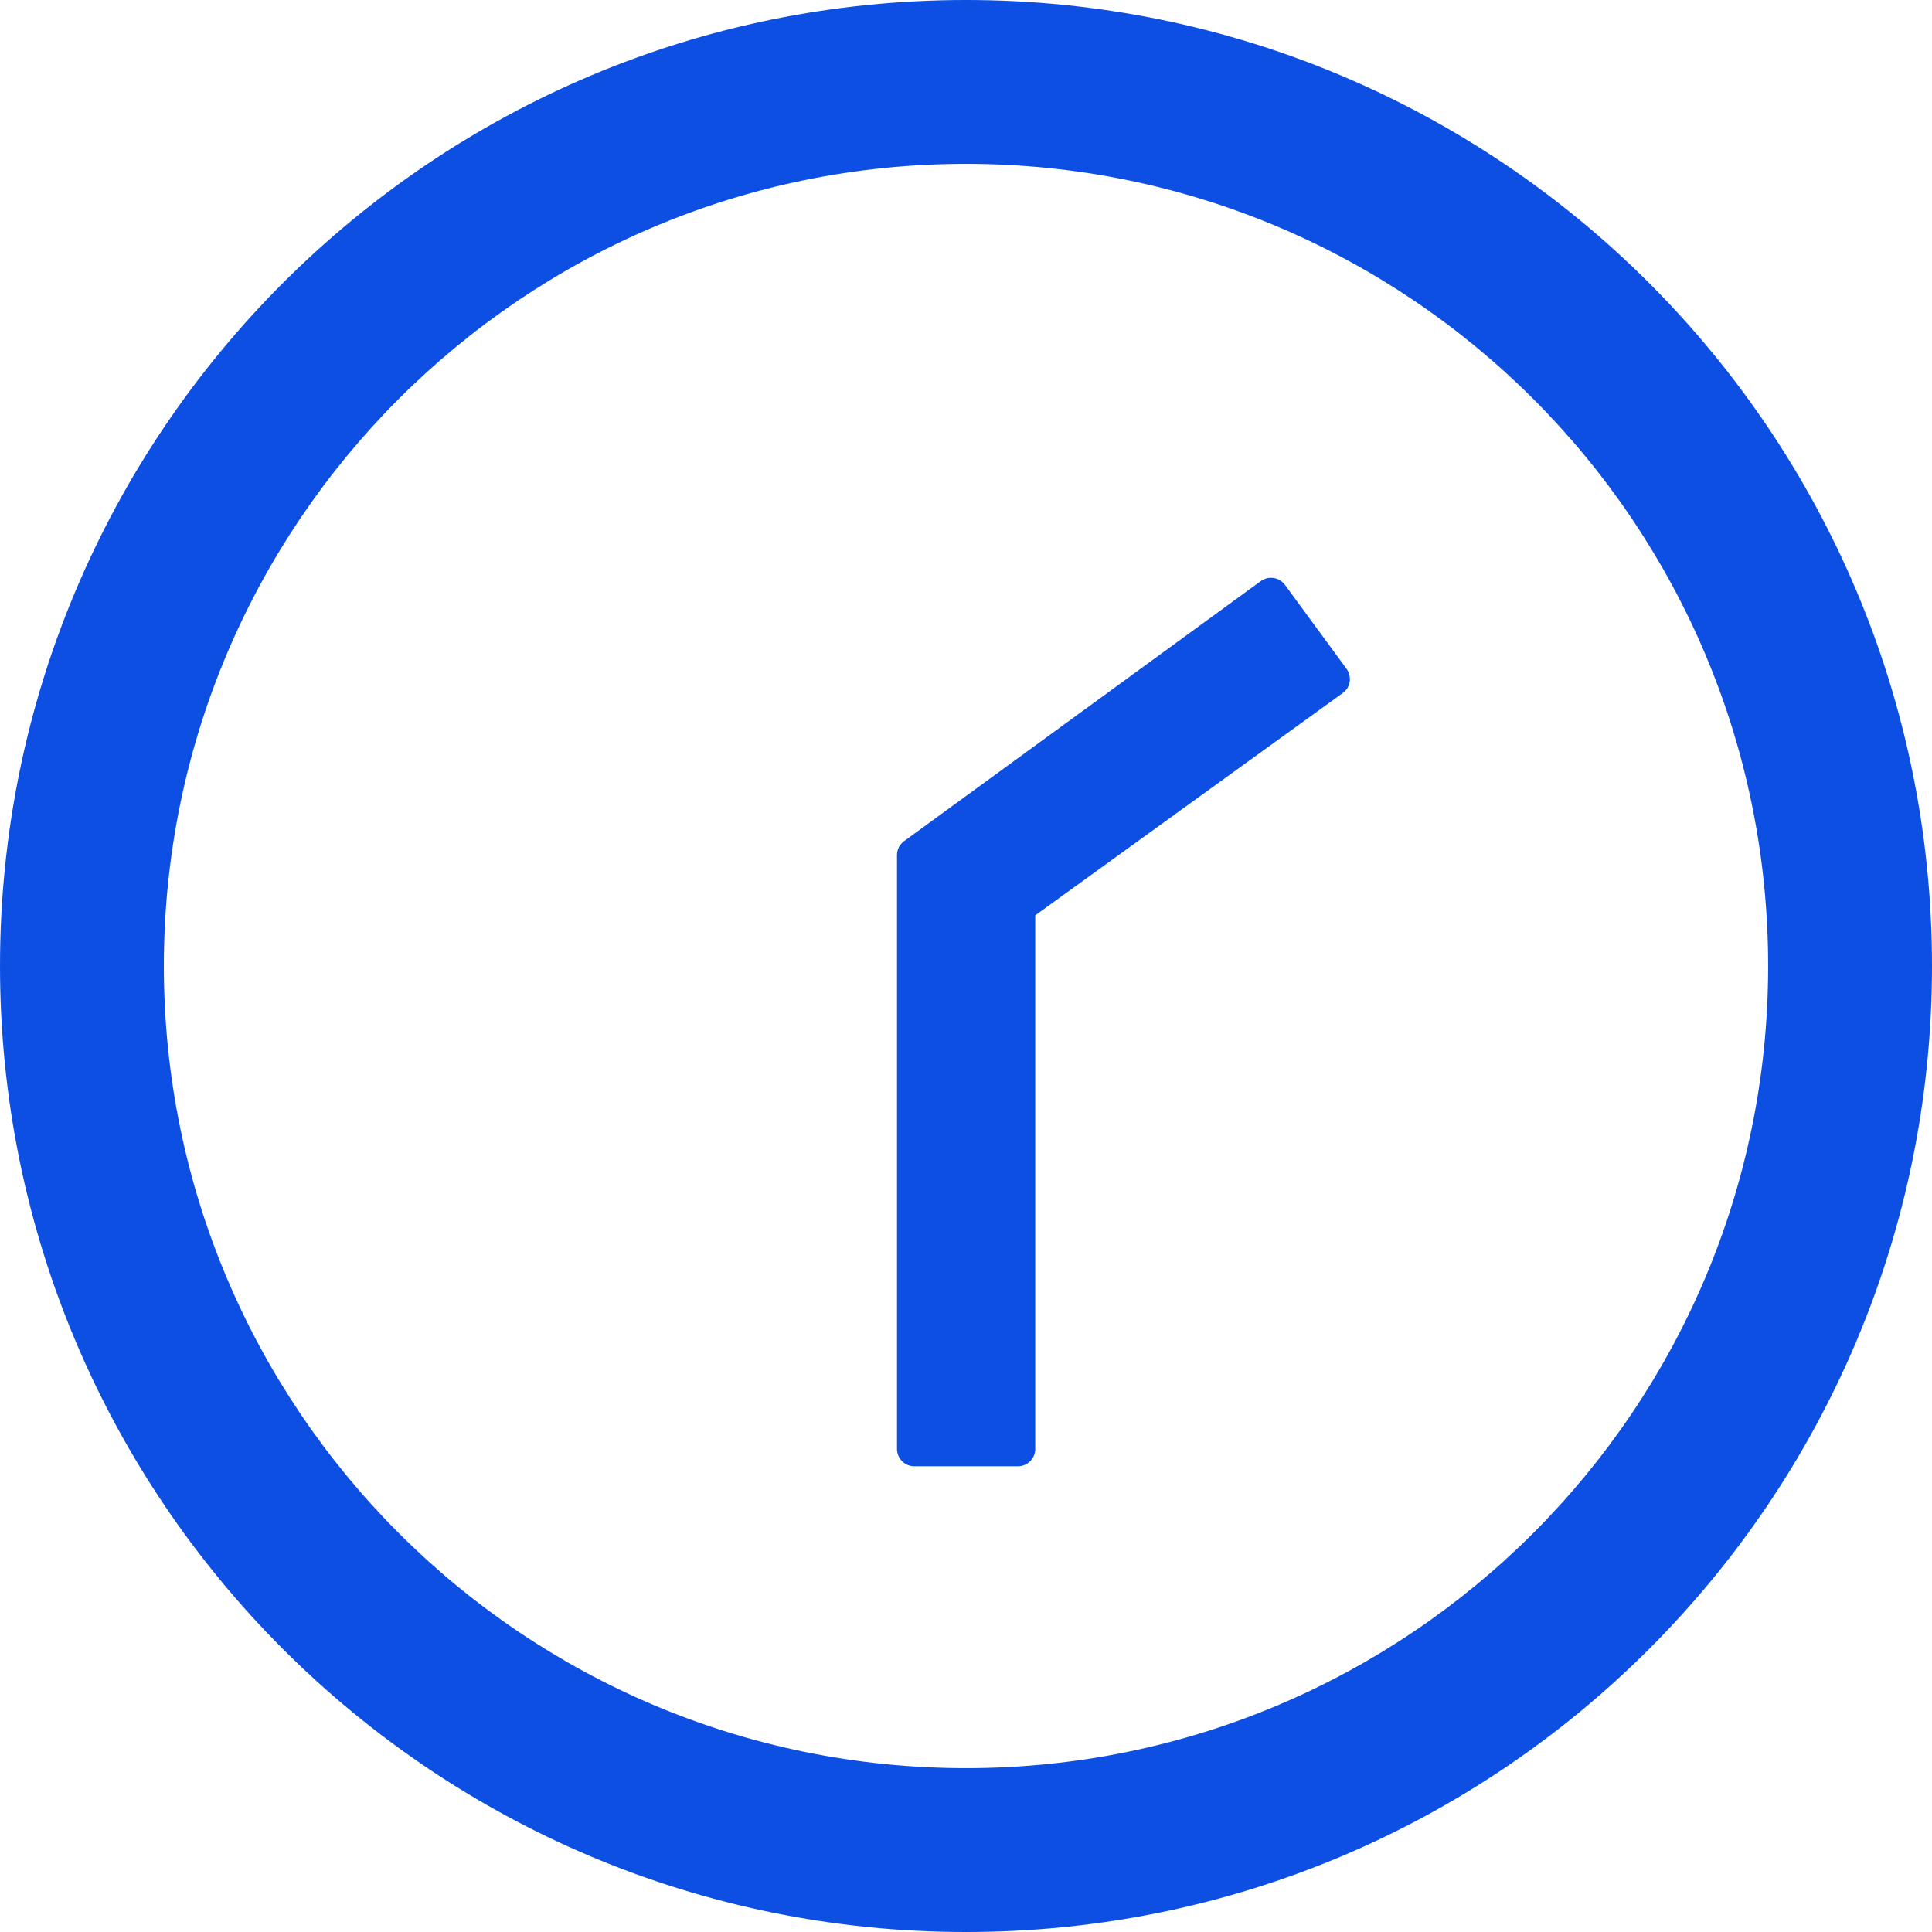
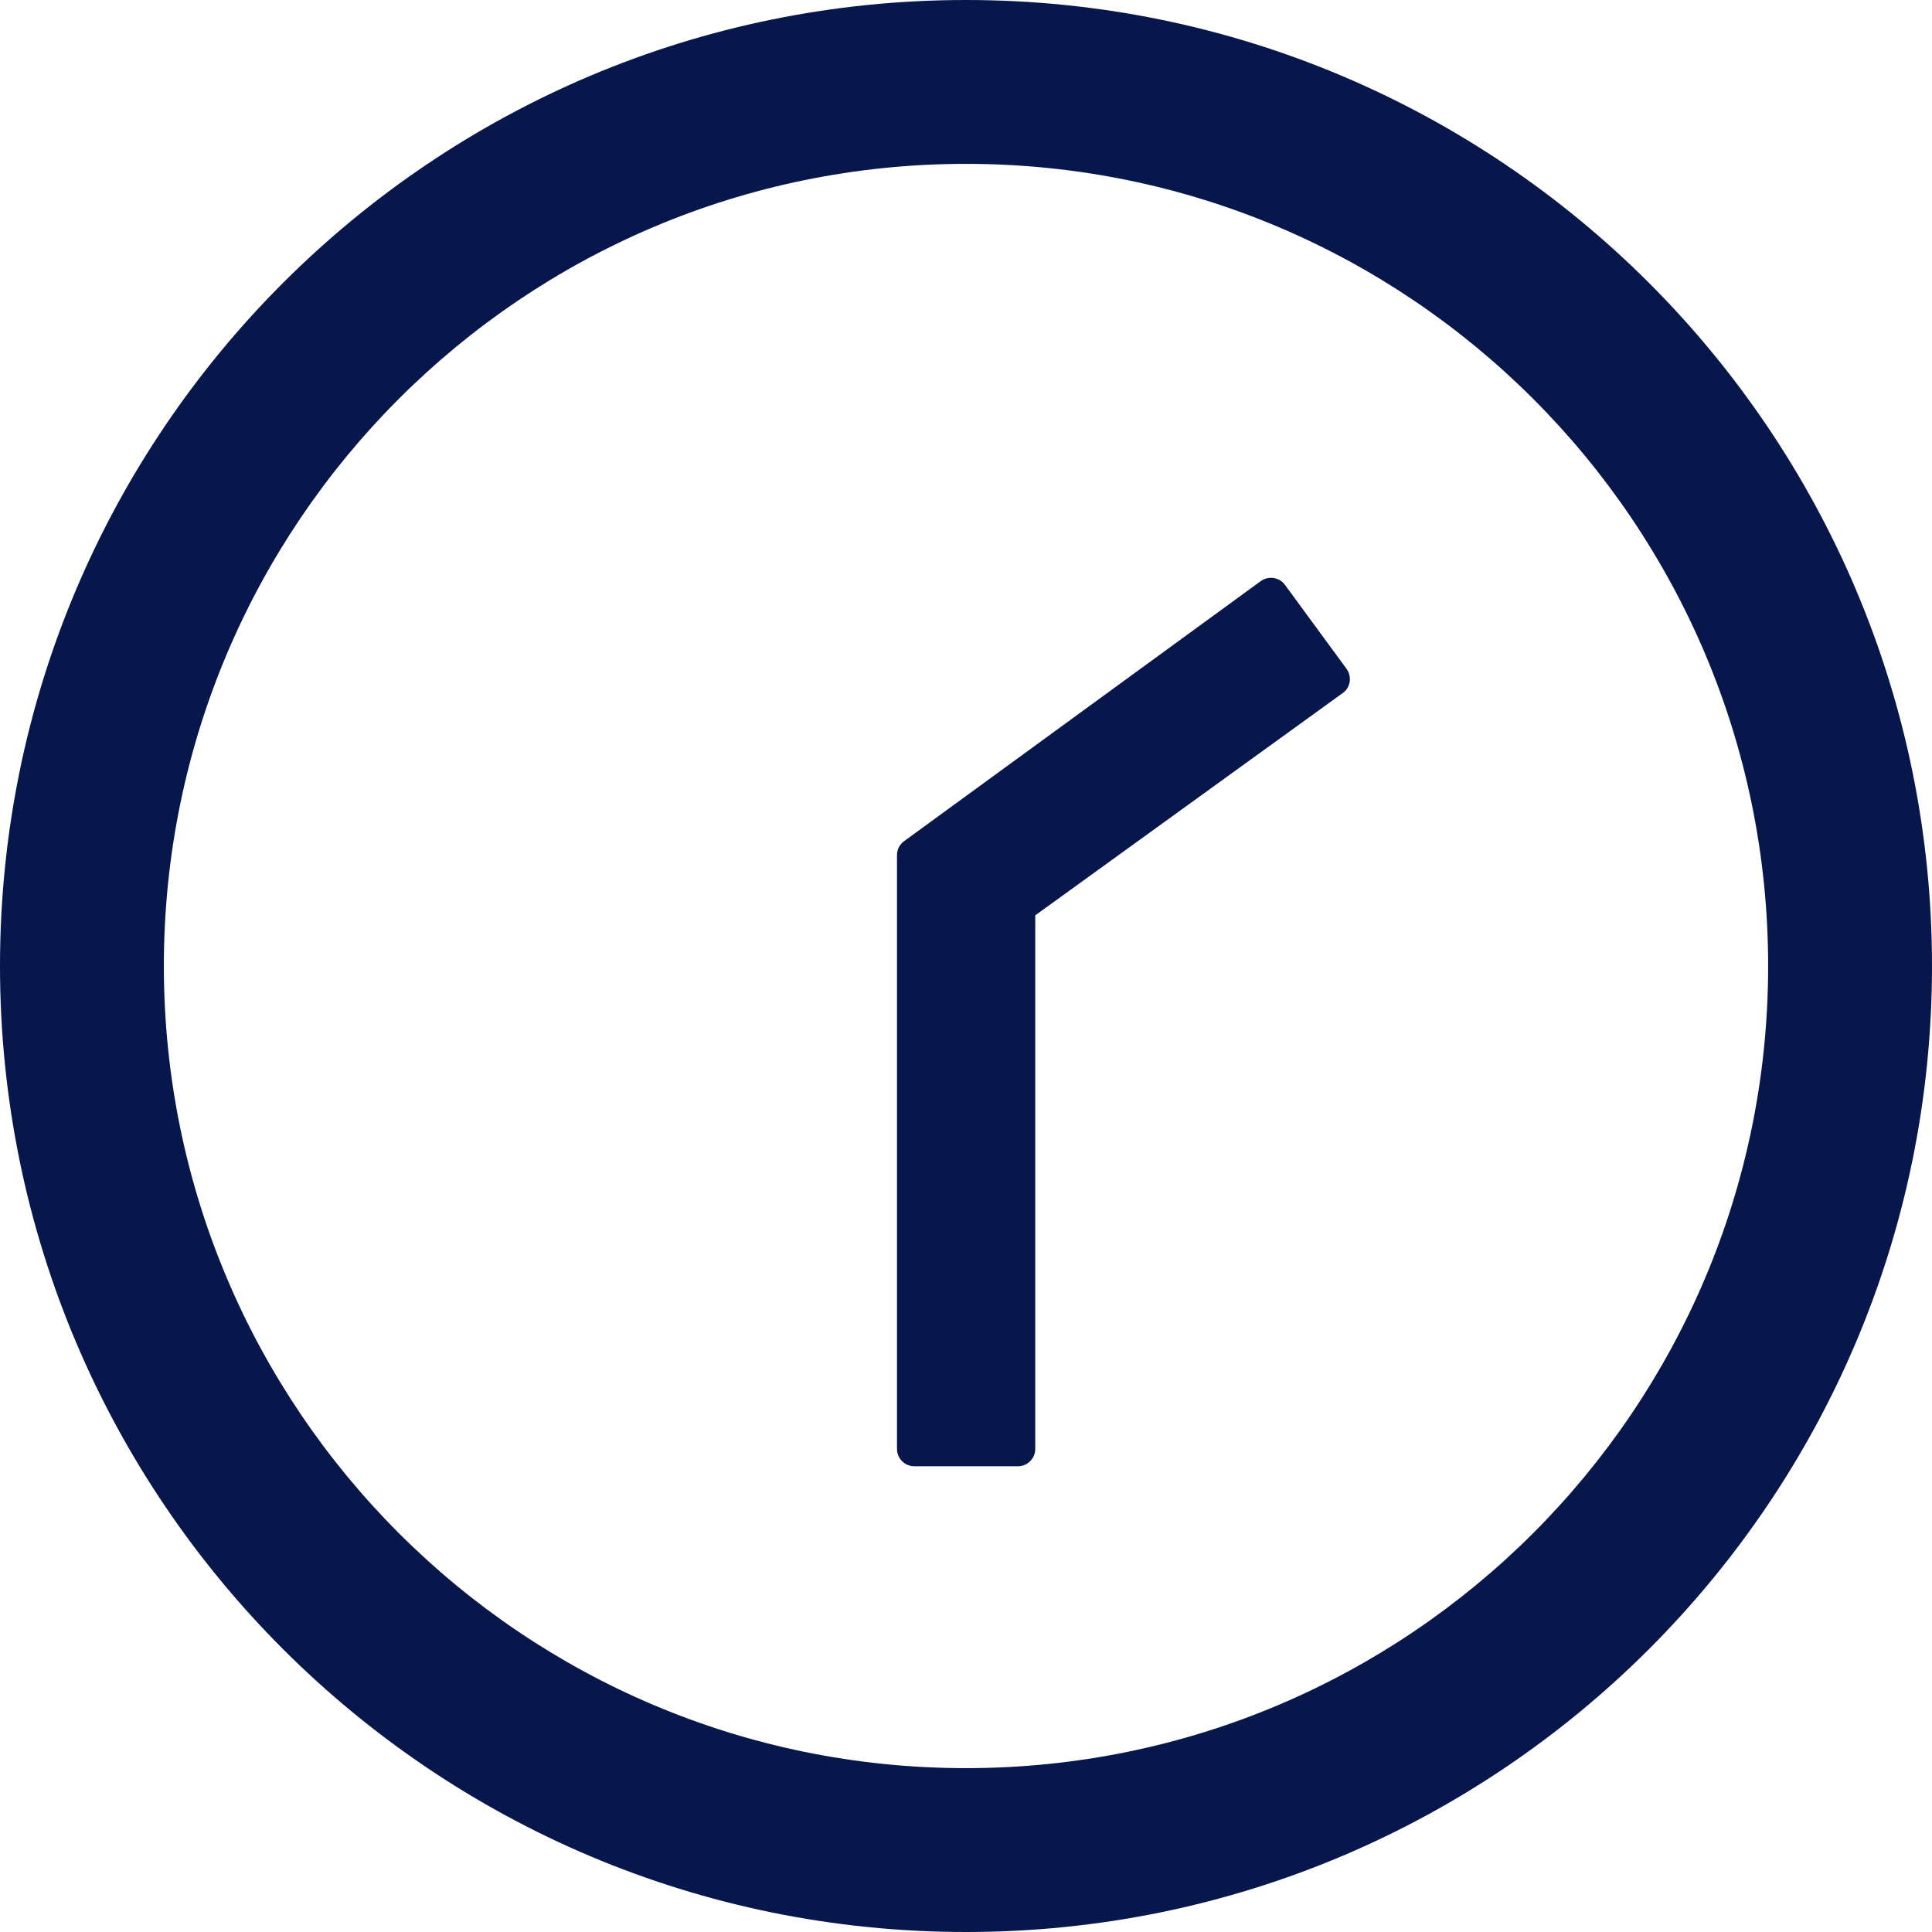
<svg xmlns="http://www.w3.org/2000/svg" width="32" height="32" viewBox="0 0 32 32" fill="none">
-   <path d="M16 32C7.164 32 0 24.836 0 16C0 7.164 7.164 0 16 0C24.836 0 32 7.164 32 16C32 24.836 24.836 32 16 32ZM16 2.714C8.664 2.714 2.714 8.664 2.714 16C2.714 23.336 8.664 29.286 16 29.286C23.336 29.286 29.286 23.336 29.286 16C29.286 8.664 23.336 2.714 16 2.714Z" fill="#0E4FE3" />
-   <path d="M22.24 11.479L17.147 15.161V24C17.147 24.157 17.018 24.286 16.861 24.286H15.143C14.986 24.286 14.857 24.157 14.857 24V14.164C14.857 14.071 14.9 13.986 14.975 13.932L20.882 9.625C21.011 9.532 21.19 9.561 21.282 9.686L22.304 11.079C22.397 11.211 22.368 11.389 22.24 11.479Z" fill="#0E4FE3" />
+   <path d="M16 32C7.164 32 0 24.836 0 16C0 7.164 7.164 0 16 0C24.836 0 32 7.164 32 16C32 24.836 24.836 32 16 32ZM16 2.714C8.664 2.714 2.714 8.664 2.714 16C2.714 23.336 8.664 29.286 16 29.286C23.336 29.286 29.286 23.336 29.286 16C29.286 8.664 23.336 2.714 16 2.714Z" fill="#07174C" />
+   <path d="M22.24 11.479L17.147 15.161V24C17.147 24.157 17.018 24.286 16.861 24.286H15.143C14.986 24.286 14.857 24.157 14.857 24V14.164C14.857 14.071 14.9 13.986 14.975 13.932L20.882 9.625C21.011 9.532 21.19 9.561 21.282 9.686L22.304 11.079C22.397 11.211 22.368 11.389 22.24 11.479Z" fill="#07174C" />
</svg>
